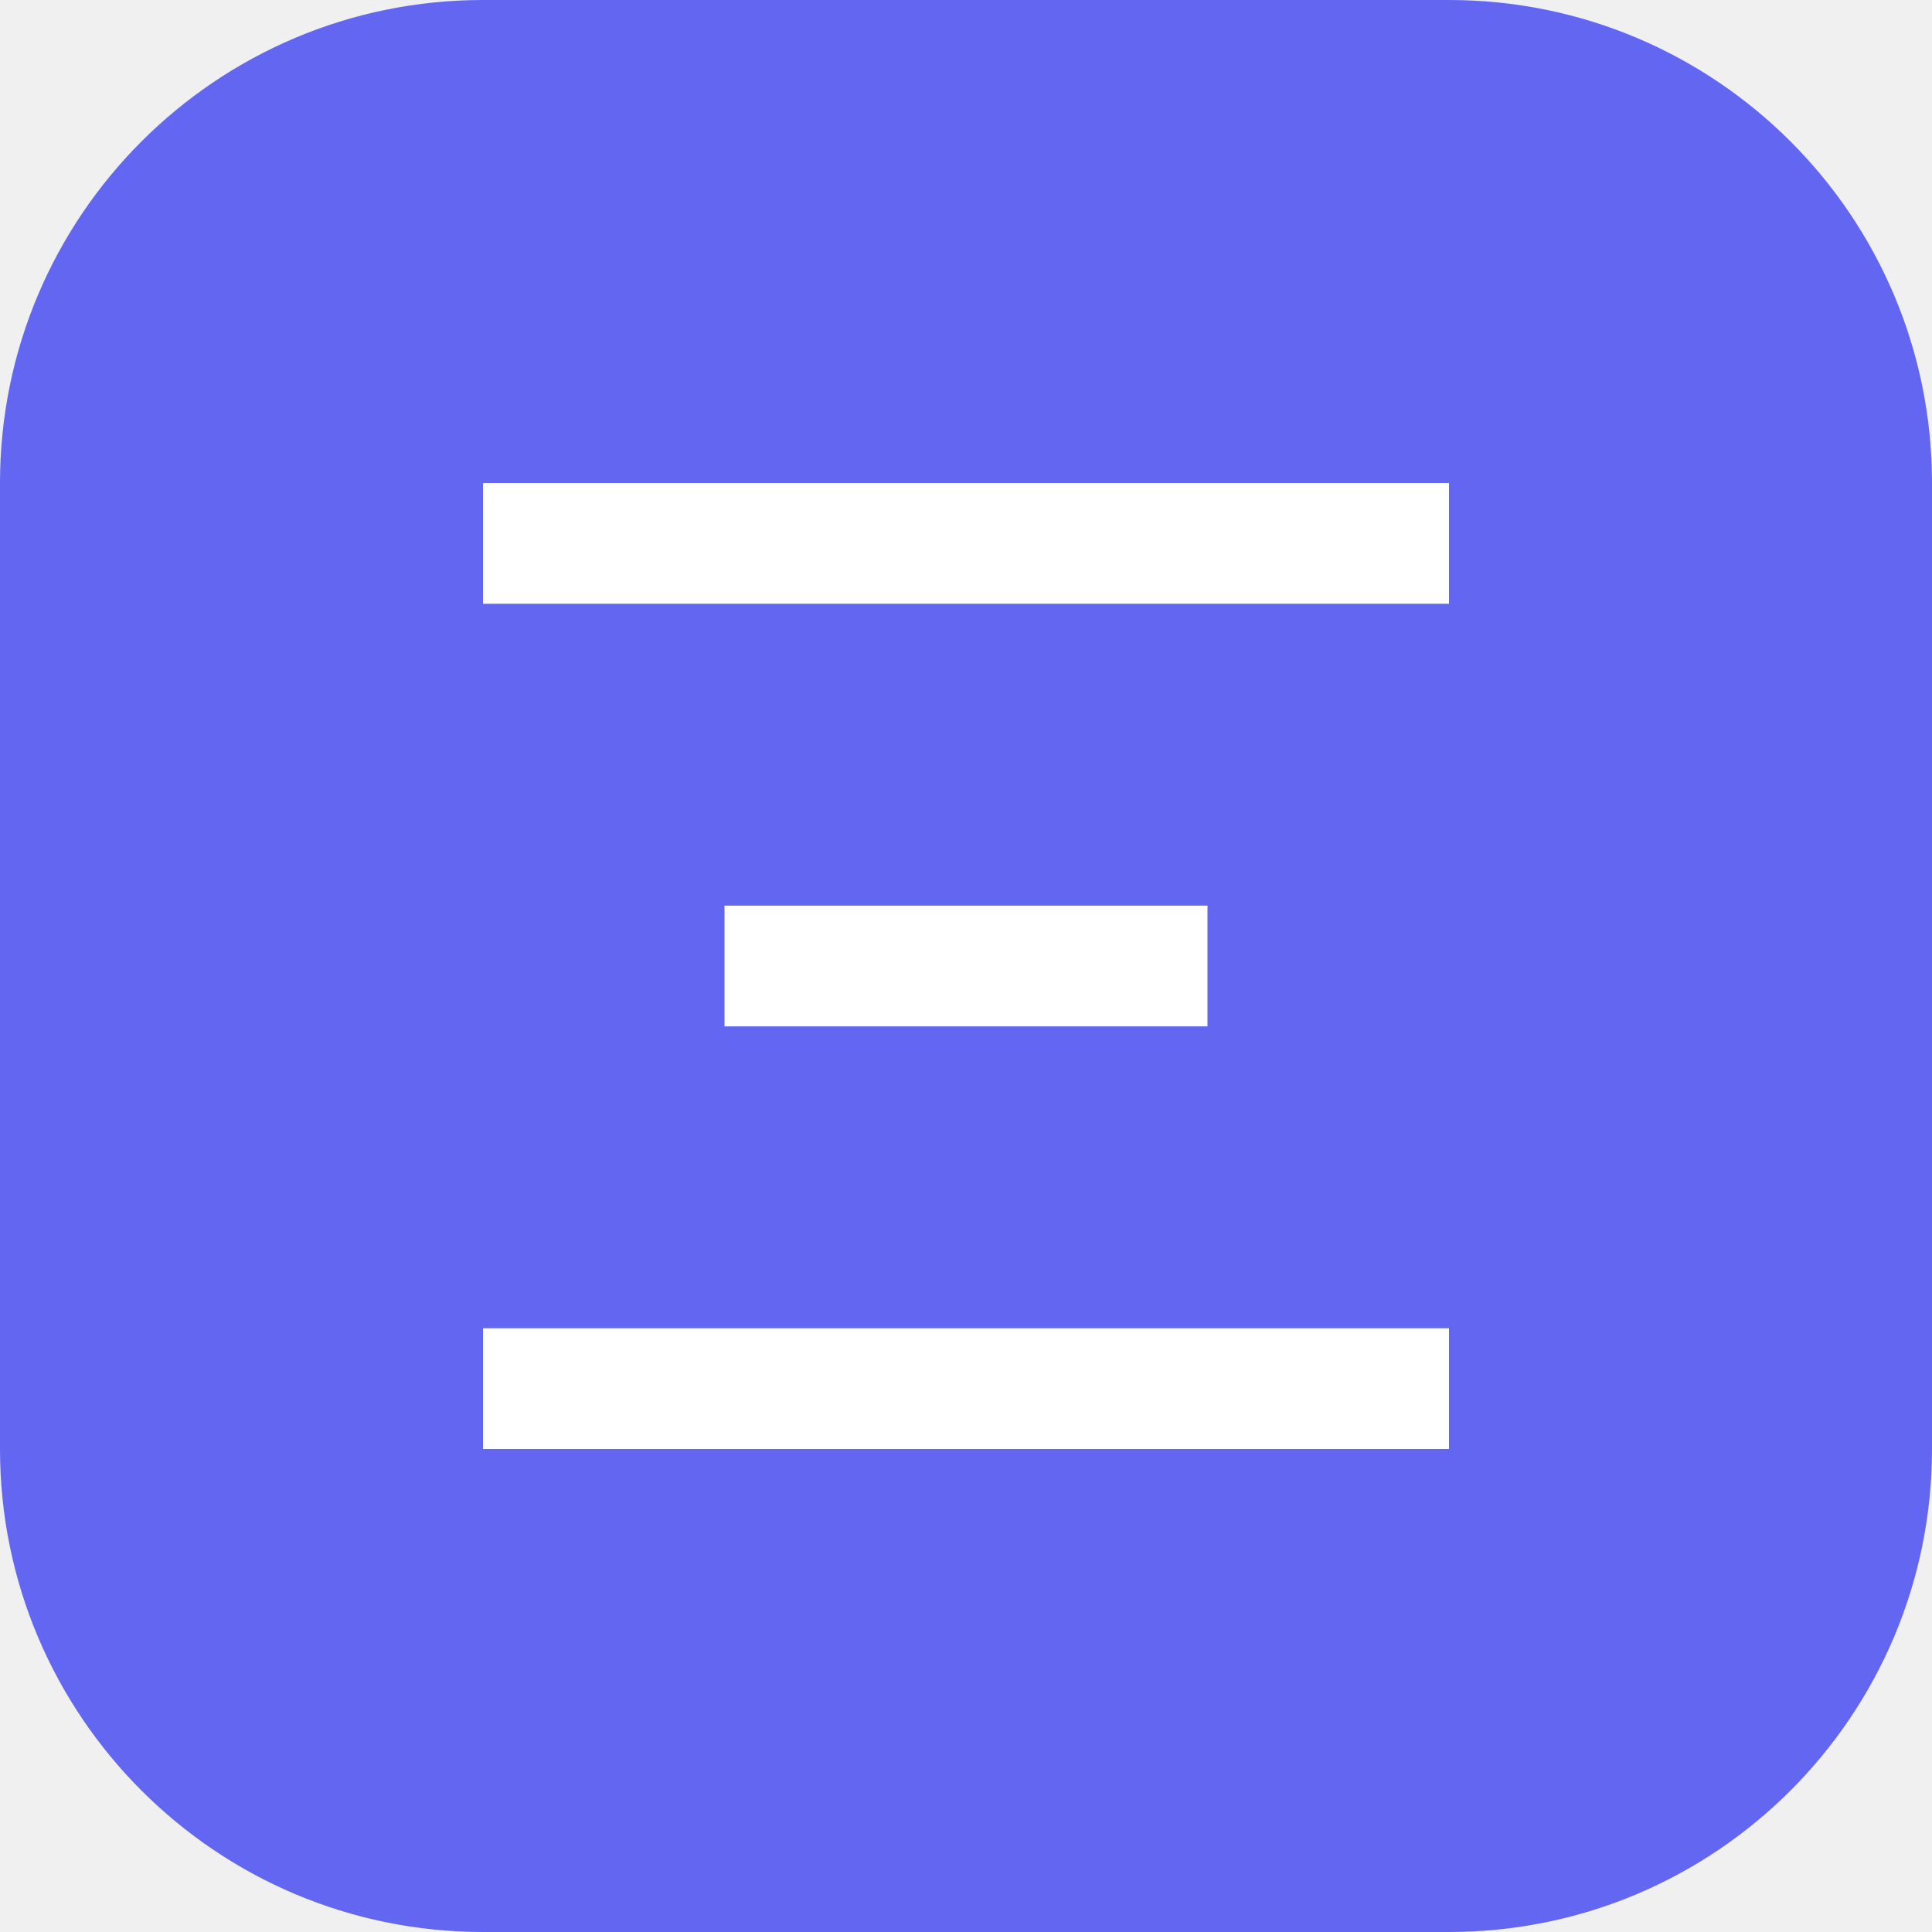
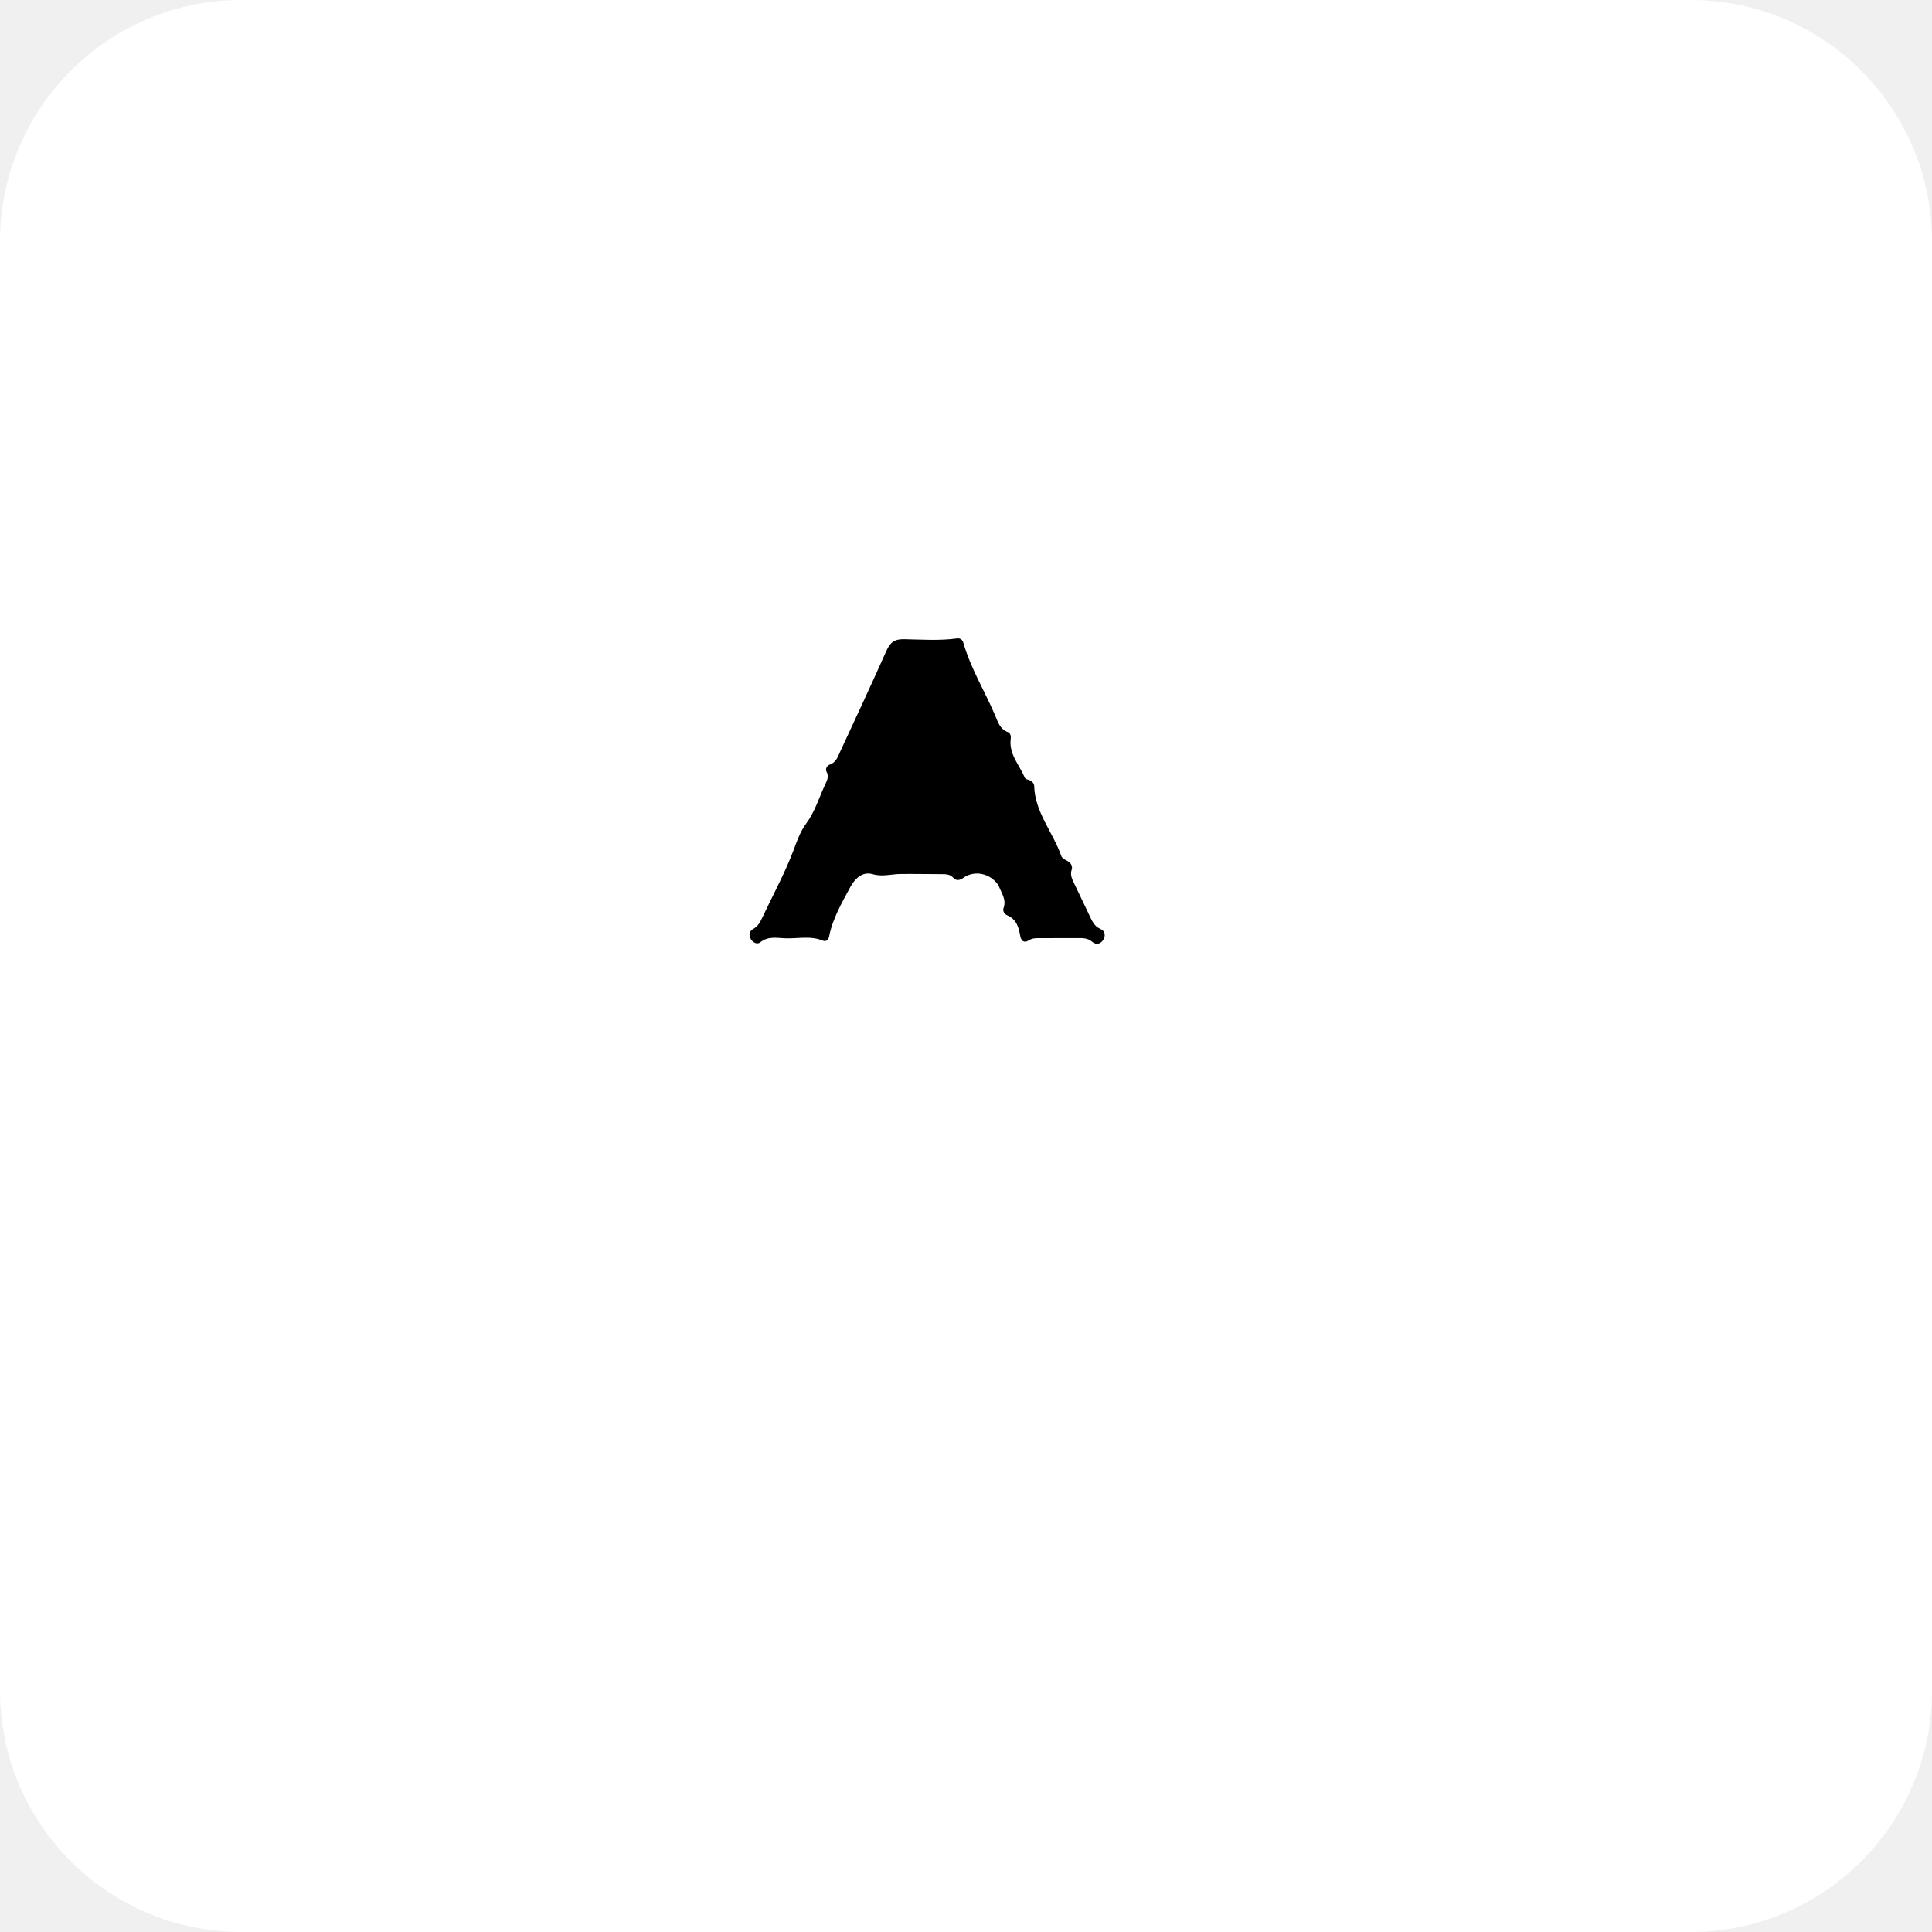
<svg xmlns="http://www.w3.org/2000/svg" width="32" height="32" version="1.1" viewBox="0 0 32 32">
-   <rect width="32" height="32" rx="8" fill="#6366f1" />
-   <path d="m8 8h16v2h-16zm0 14h16v2h-16zm4-7h8v2h-8z" fill="#fff" />
+   <rect width="32" height="32" rx="4" fill="#ffffff" />
+   <g transform="matrix(0.028, 0, 0, 0.028, 1, 5)">
+     <path fill="#000000" opacity="1" stroke="none" d="M554.9,345.124        C550.08,337.908 540.695,336.023 534.076,340.753        C532.003,342.234 529.911,342.58 528.243,340.733        C526.281,338.561 523.965,338.528 521.439,338.524        C513.277,338.513 505.113,338.338 496.953,338.431        C491.52,338.493 486.254,340.198 480.62,338.563        C474.037,336.653 469.662,341.712 467.202,346.294        C462.212,355.589 456.783,364.861 454.72,375.488        C454.367,377.306 453.025,378.68 451.08,377.869        C443.658,374.775 435.942,376.832 428.383,376.471        C423.564,376.24 418.504,375.213 414.029,378.848        C412.275,380.273 409.757,379.149 408.486,377.008        C407.086,374.651 407.471,372.212 409.84,370.937        C412.756,369.368 413.986,366.838 415.275,364.099        C421.443,350.988 428.459,338.206 433.564,324.7        C435.762,318.886 437.509,313.565 441.35,308.337        C446.186,301.756 448.759,293.498 452.202,285.916        C453.335,283.42 454.906,281.007 453.21,277.926        C452.347,276.357 453.435,274.308 455.039,273.757        C458.936,272.418 459.926,268.976 461.362,265.876        C470.529,246.083 479.78,226.326 488.64,206.395        C490.828,201.475 493.411,199.427 499.028,199.536        C509.485,199.738 519.992,200.509 530.446,199.083        C532.336,198.825 533.635,199.88 534.162,201.712        C538.47,216.679 546.645,229.957 552.74,244.144        C554.456,248.139 555.624,252.724 560.564,254.535        C561.975,255.053 562.381,256.896 562.172,258.472        C560.971,267.54 567.298,273.878 570.449,281.362        C570.95,282.553 572.404,282.488 573.427,282.994        C574.84,283.691 575.995,284.8 576.043,286.41        C576.506,302.073 587.204,313.756 592.045,327.71        C592.58,329.252 594.05,329.842 595.386,330.542        C597.516,331.659 598.971,333.582 598.23,335.825        C597.138,339.129 598.544,341.62 599.832,344.304        C602.786,350.46 605.68,356.645 608.655,362.791        C610.226,366.036 611.441,369.368 615.36,371.008        C617.928,372.083 618.46,375.019 616.871,377.461        C615.267,379.926 612.573,380.474 610.372,378.565        C607.796,376.33 604.977,376.349 601.976,376.361        C594.479,376.394 586.981,376.366 579.484,376.398        C577.189,376.408 574.996,376.281 572.803,377.732        C570.204,379.452 568.304,378.051 567.812,375.16        C566.921,369.934 565.566,365.167 560,362.842        C558.435,362.189 557.308,360.256 557.897,358.653        C559.777,353.544 556.679,349.699 554.9,345.124" />
+   </g>
</svg>
